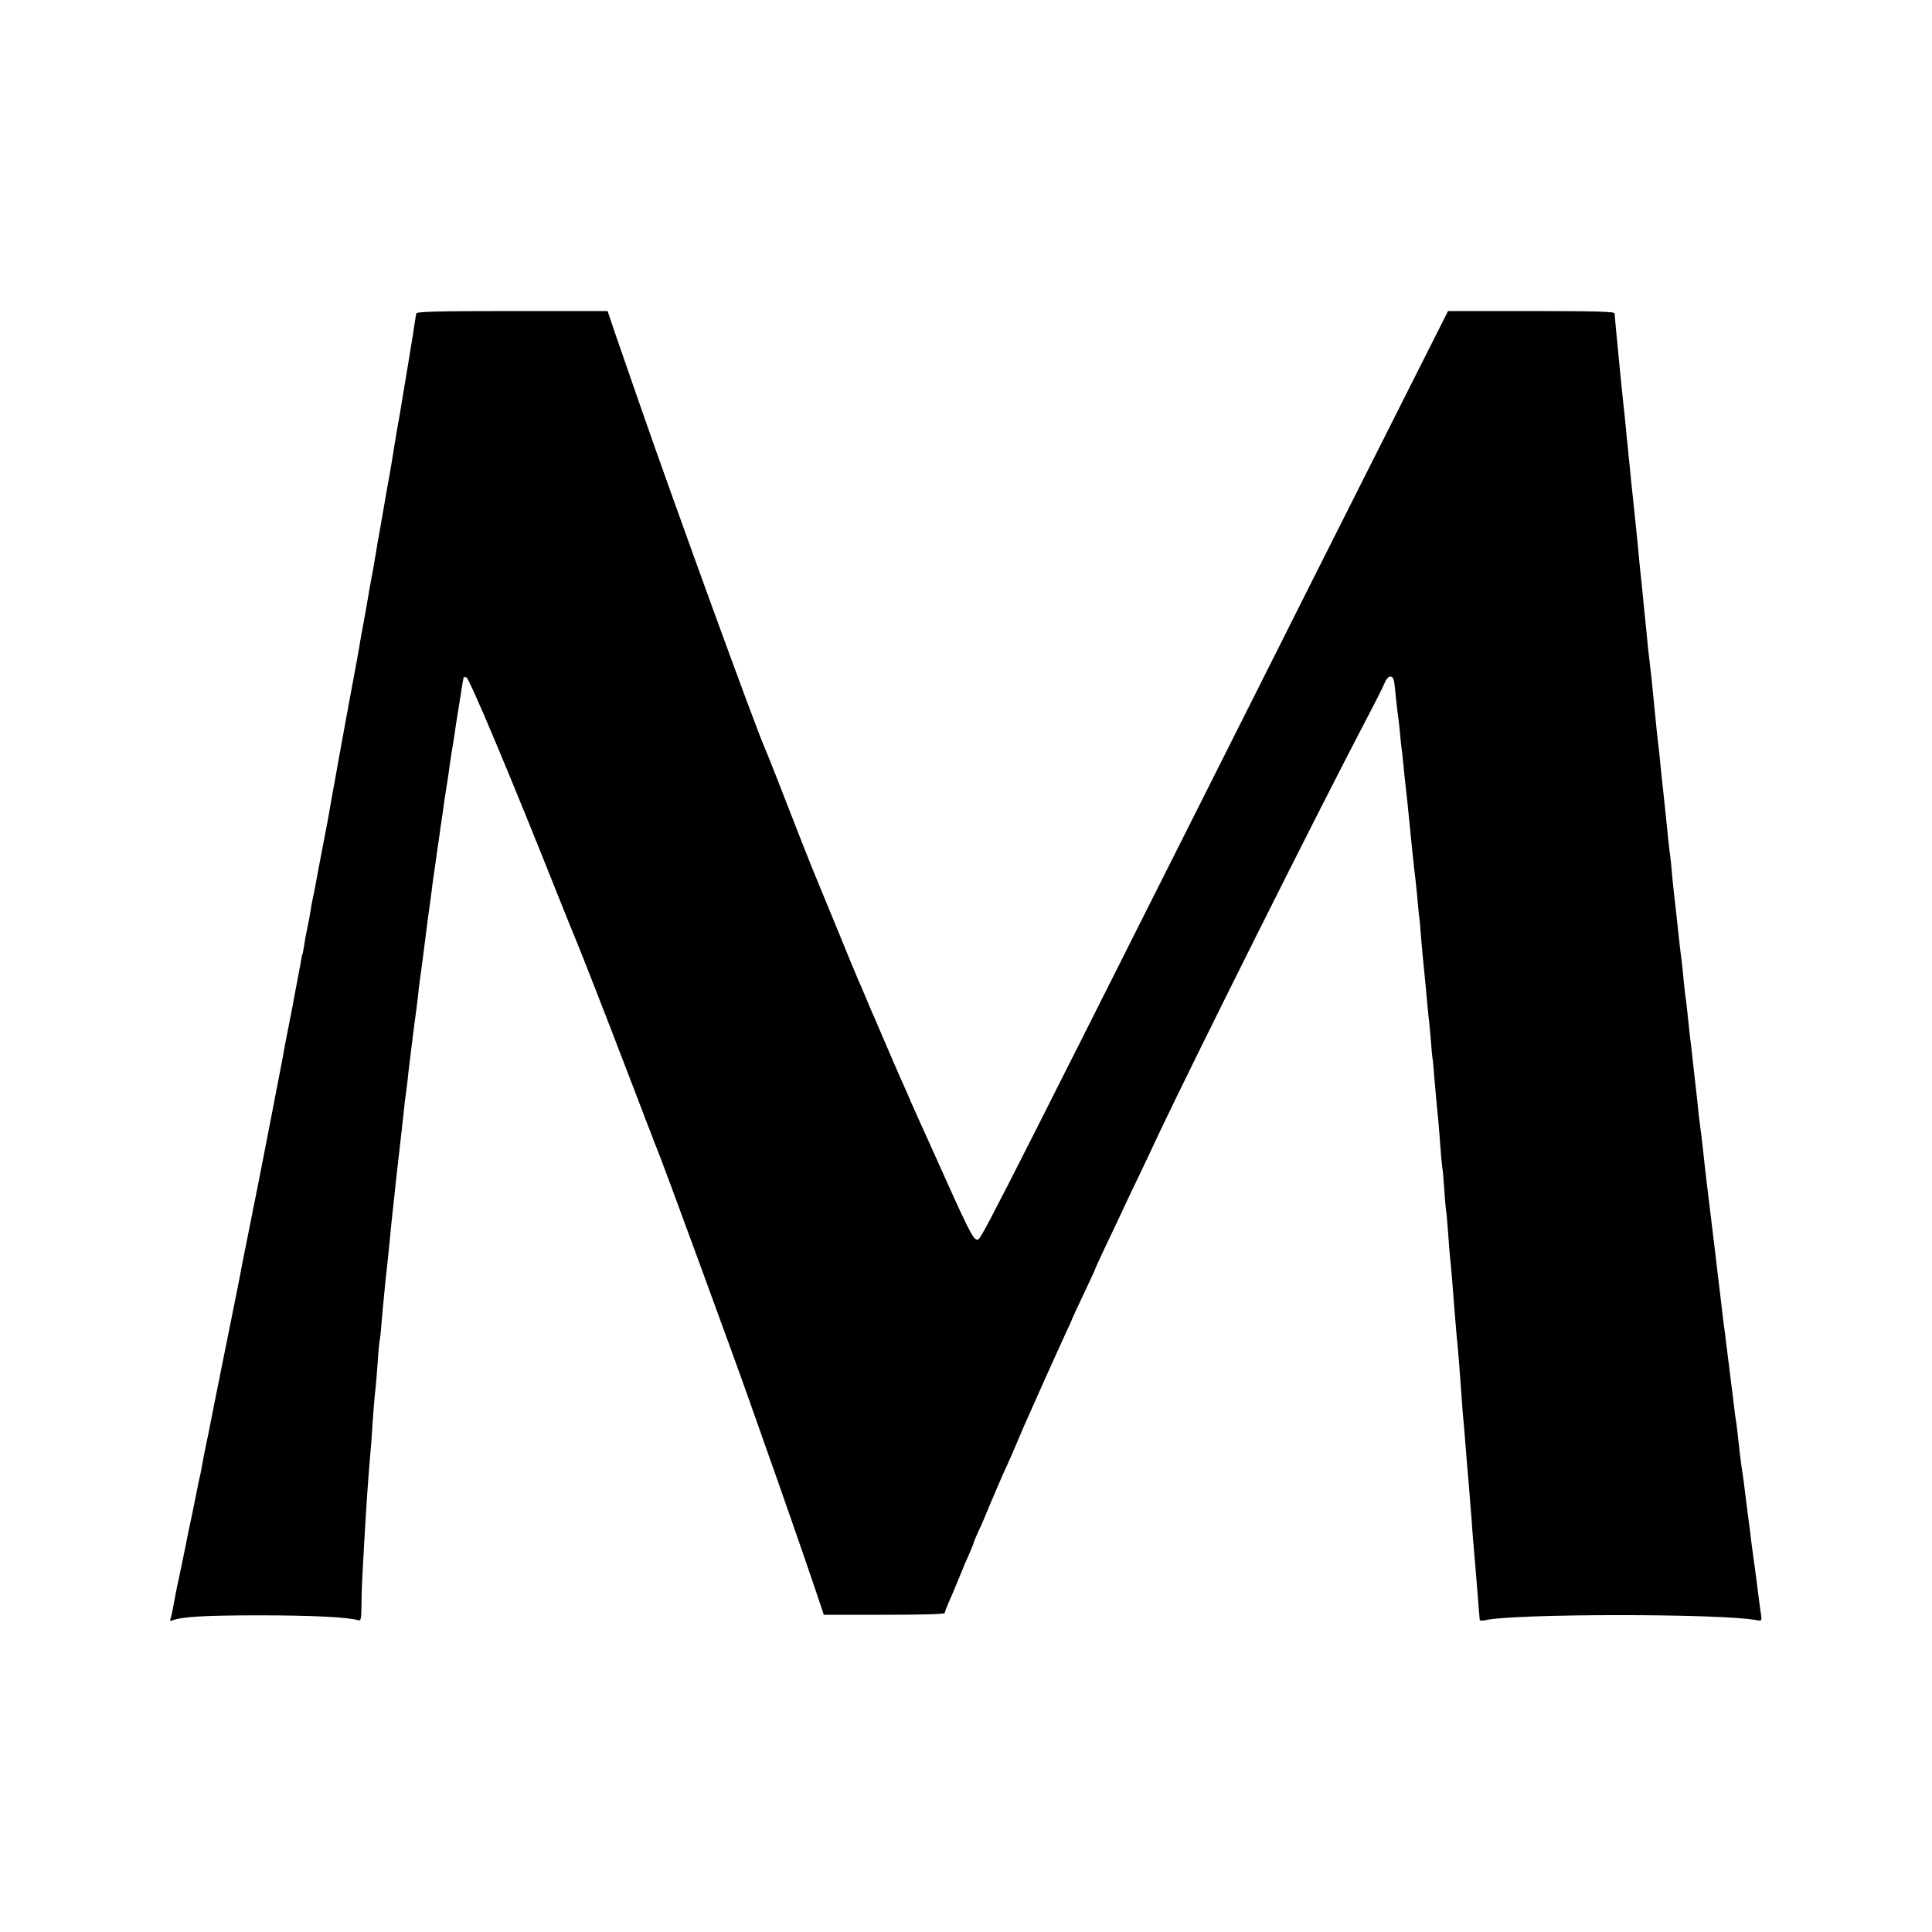
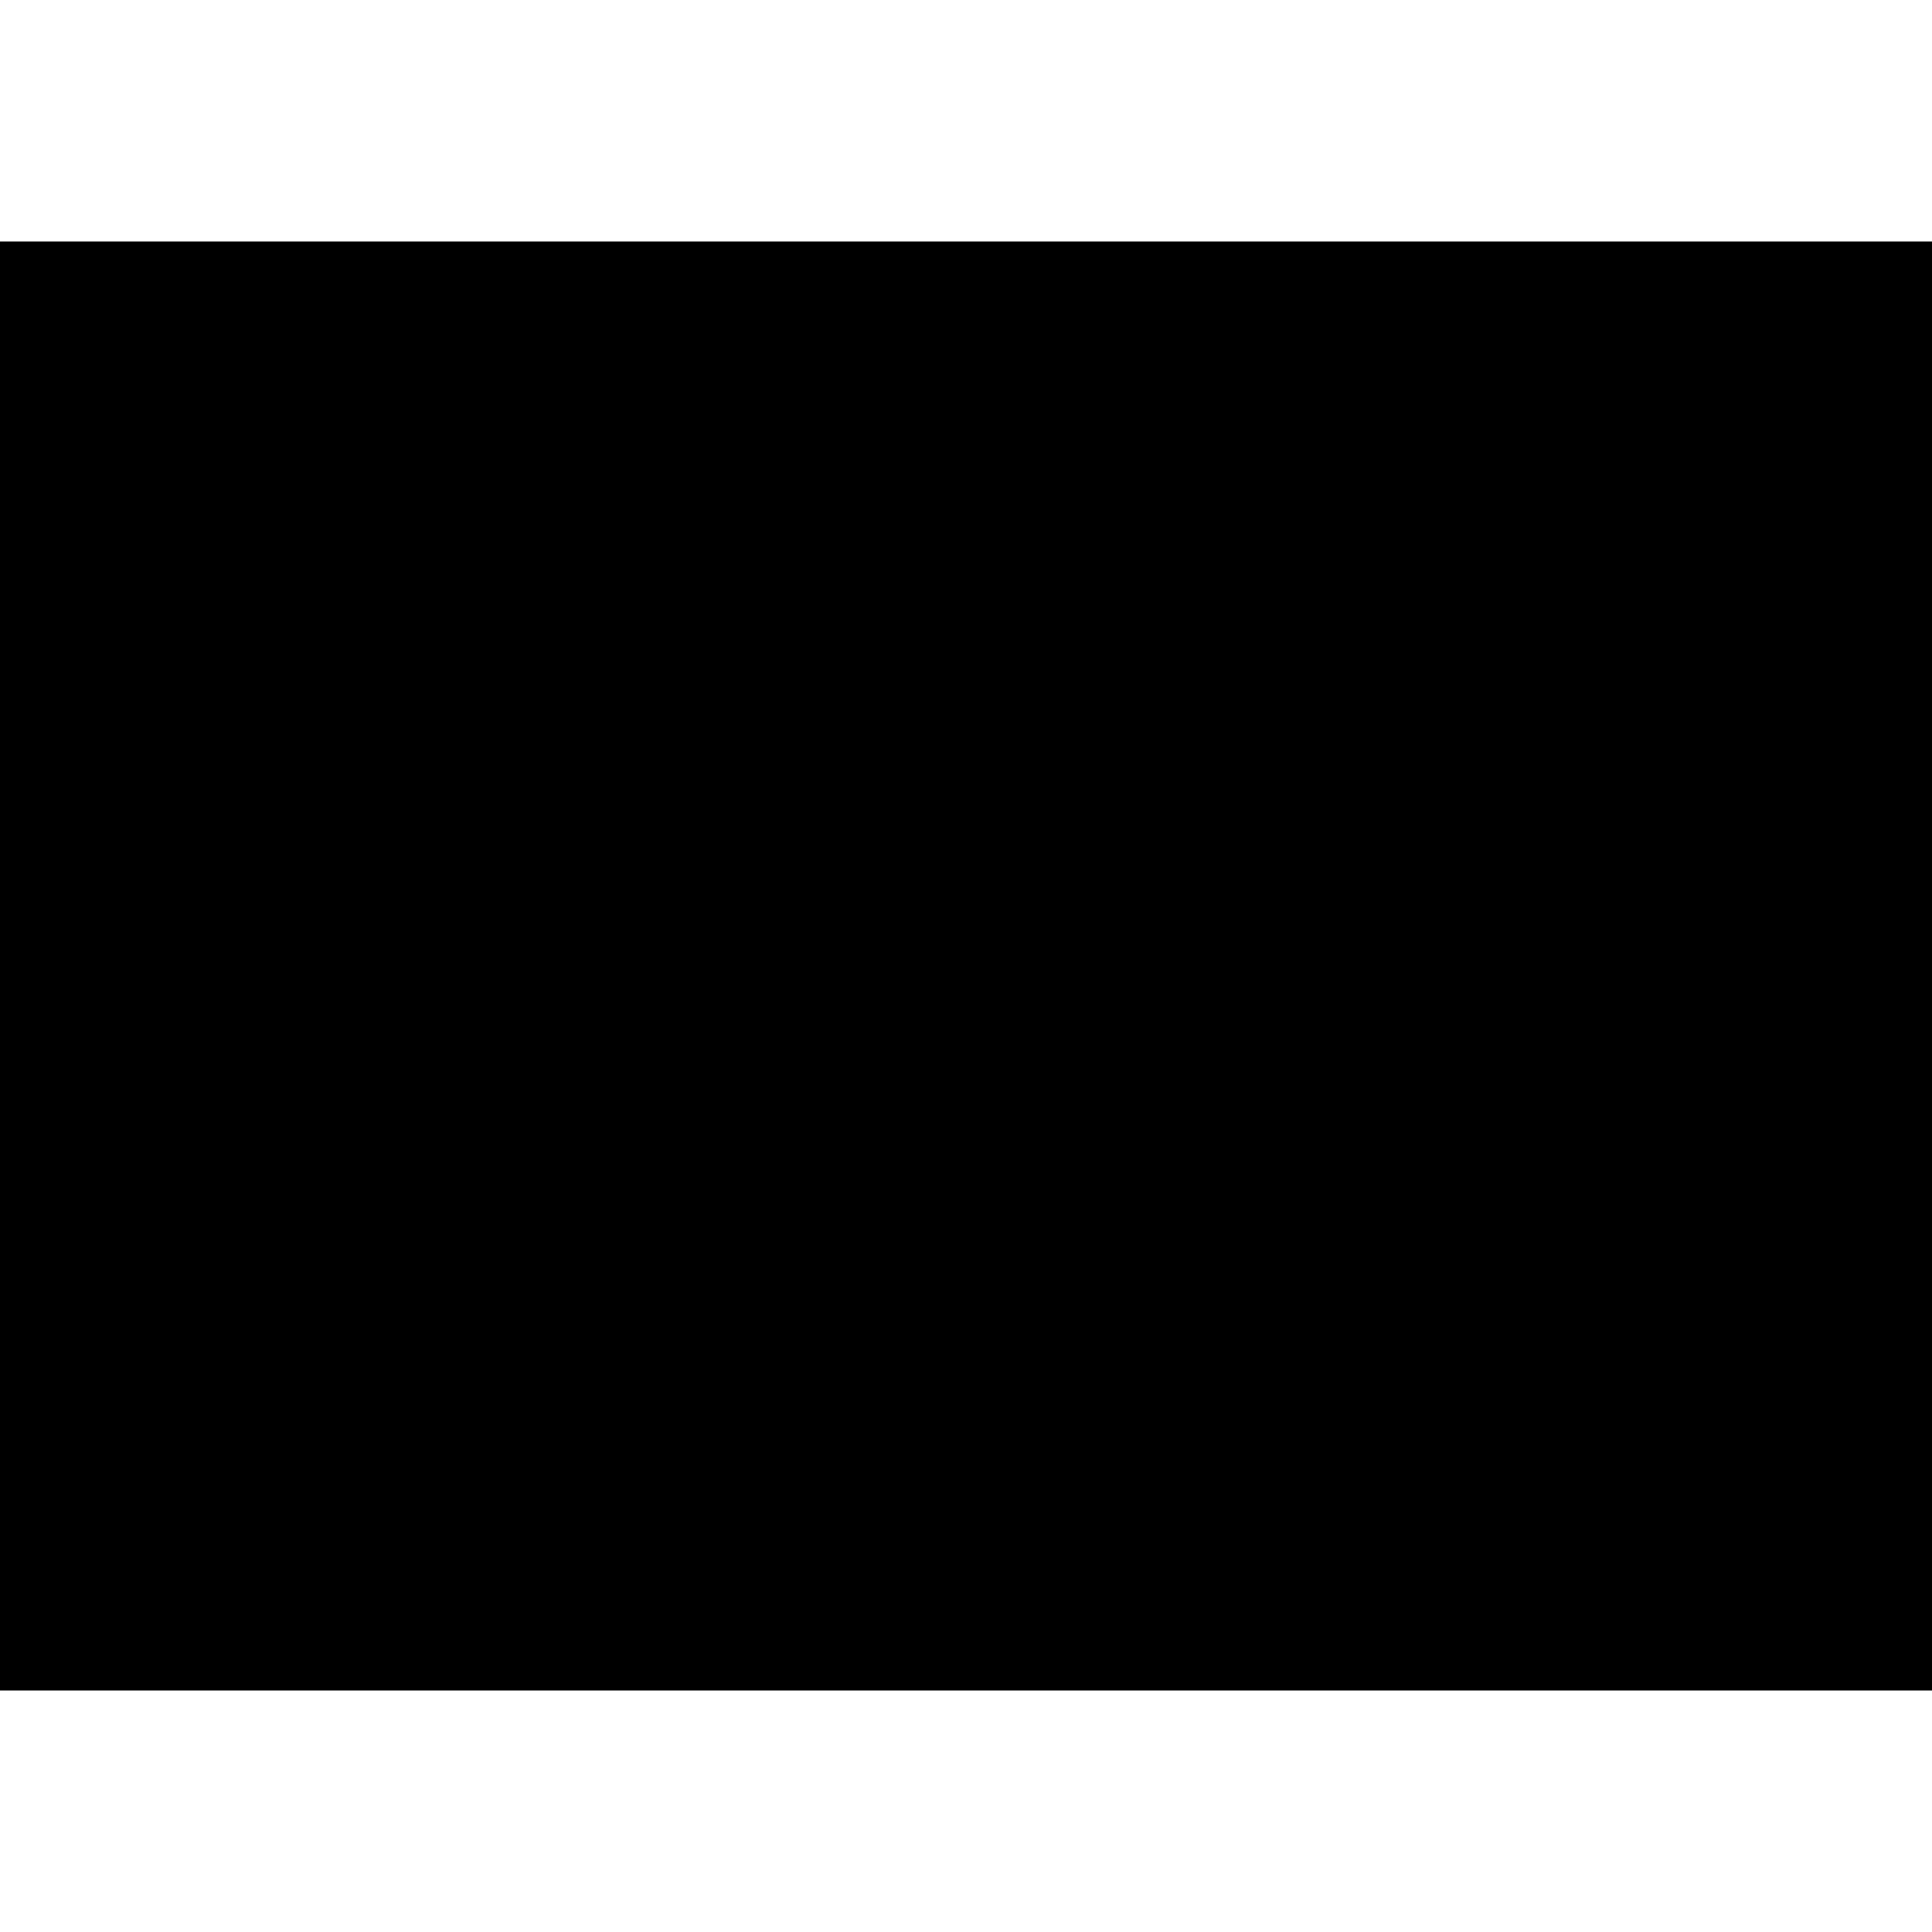
- <svg xmlns="http://www.w3.org/2000/svg" version="1.0" width="1000pt" height="1000pt" viewBox="0 0 1000 1000" preserveAspectRatio="xMidYMid meet">
-   <g transform="translate(0,1000) scale(0.1,-0.1)" fill="#000000" stroke="none">
-     <path d="M2155 8378 c-2 -7 -6 -31 -9 -53 -7 -45 -9 -63 -37 -230 -11 -66 -22 -133 -25 -150 -6 -40 -16 -95 -20 -120 -3 -11 -11 -63 -20 -115 -14 -90 -18 -111 -28 -170 -3 -14 -17 -92 -31 -175 -14 -82 -28 -161 -31 -175 -2 -14 -8 -52 -14 -85 -5 -33 -12 -71 -15 -85 -6 -28 -7 -36 -29 -165 -9 -49 -18 -101 -21 -115 -3 -14 -7 -38 -10 -55 -2 -16 -11 -66 -19 -110 -26 -141 -35 -189 -41 -220 -2 -16 -7 -41 -10 -54 -2 -13 -20 -112 -40 -220 -19 -108 -37 -205 -39 -216 -9 -52 -18 -102 -22 -125 -3 -14 -16 -81 -29 -150 -13 -69 -27 -141 -30 -160 -3 -19 -10 -53 -15 -75 -5 -22 -11 -57 -14 -77 -3 -21 -10 -57 -15 -80 -5 -24 -13 -63 -16 -88 -4 -24 -8 -47 -10 -50 -2 -3 -6 -23 -9 -45 -4 -22 -25 -134 -47 -250 -23 -115 -43 -219 -44 -230 -3 -19 -141 -729 -150 -770 -3 -11 -7 -31 -9 -45 -3 -14 -14 -72 -26 -130 -12 -58 -24 -118 -27 -135 -2 -16 -40 -207 -84 -423 -43 -215 -81 -402 -83 -415 -2 -12 -11 -56 -20 -97 -8 -41 -18 -91 -21 -110 -3 -19 -8 -42 -10 -50 -2 -8 -6 -26 -9 -40 -2 -14 -16 -81 -30 -150 -15 -69 -29 -136 -31 -150 -4 -21 -34 -166 -51 -245 -2 -11 -9 -46 -15 -78 -5 -32 -13 -65 -16 -74 -5 -12 -2 -15 10 -10 49 19 170 26 447 26 272 0 459 -9 513 -25 15 -5 17 4 18 78 1 84 2 107 13 303 13 226 19 315 31 460 4 39 8 95 10 125 5 87 15 212 20 245 2 17 6 73 10 125 3 52 8 102 10 110 2 8 7 51 10 95 4 44 8 94 10 110 6 67 16 162 20 195 2 19 7 67 11 105 4 39 8 81 9 95 5 45 25 234 30 278 3 23 7 62 10 87 3 25 7 64 10 88 8 72 16 140 20 182 3 22 7 56 10 75 2 19 7 55 9 80 6 53 34 280 42 331 2 20 7 59 10 85 2 27 7 60 9 74 2 14 14 99 25 190 11 91 23 176 25 190 2 14 7 48 10 75 3 28 8 61 10 75 2 14 7 45 10 70 3 25 8 56 10 70 2 14 7 45 10 70 3 25 8 56 10 70 2 14 7 45 10 70 3 25 10 70 15 100 5 30 12 75 15 100 3 25 10 70 15 100 5 30 12 73 15 95 3 23 7 50 9 60 2 11 9 56 16 100 7 44 14 87 15 95 2 8 4 18 4 22 1 4 7 5 15 2 16 -6 235 -527 480 -1144 43 -107 82 -204 87 -215 15 -34 174 -441 244 -625 37 -96 78 -203 91 -237 13 -35 35 -93 50 -130 14 -38 29 -77 34 -88 23 -52 400 -1081 477 -1300 19 -55 60 -170 90 -255 69 -193 190 -541 251 -721 l46 -137 313 0 c187 0 313 3 313 9 0 5 9 28 19 52 11 23 36 83 56 132 20 50 45 109 56 132 10 24 19 45 19 49 0 3 11 29 24 57 14 29 41 92 61 142 21 49 48 112 60 140 45 98 63 141 89 202 14 35 37 86 50 115 13 29 52 116 86 193 35 77 80 178 101 223 22 46 39 85 39 87 0 1 27 60 60 129 33 70 60 128 60 131 0 2 22 50 49 107 27 56 67 141 89 188 22 47 64 137 95 200 30 63 75 158 99 210 211 443 824 1668 1077 2150 39 74 78 152 87 173 10 24 22 37 32 35 16 -3 18 -10 27 -108 4 -36 8 -76 11 -90 2 -14 6 -54 10 -90 3 -36 7 -75 9 -88 2 -13 7 -53 10 -90 3 -37 8 -80 10 -97 2 -16 6 -57 10 -90 3 -33 8 -78 10 -100 2 -22 9 -89 15 -150 6 -60 13 -121 15 -135 2 -14 6 -56 10 -95 3 -38 8 -86 10 -105 3 -19 7 -62 9 -95 3 -33 7 -85 10 -115 8 -75 13 -133 21 -215 3 -38 8 -86 10 -105 3 -19 7 -70 11 -113 3 -43 7 -87 9 -97 2 -10 6 -54 9 -97 6 -70 13 -149 22 -238 1 -16 6 -68 9 -115 3 -47 8 -97 10 -111 3 -14 7 -63 10 -109 3 -46 7 -95 9 -109 3 -14 7 -66 11 -116 3 -49 8 -108 10 -130 3 -22 7 -69 10 -105 12 -156 15 -189 20 -250 3 -36 7 -85 10 -110 4 -41 8 -94 21 -270 2 -36 6 -87 9 -115 3 -27 7 -81 10 -120 7 -92 13 -154 20 -240 3 -38 7 -95 10 -125 4 -65 14 -187 20 -250 2 -25 7 -85 11 -135 7 -89 11 -142 13 -159 1 -4 11 -6 24 -3 142 36 1234 36 1409 1 25 -5 27 -3 24 23 -3 15 -14 100 -25 188 -12 88 -24 178 -27 200 -2 22 -7 56 -9 75 -3 19 -7 53 -10 75 -5 41 -11 88 -20 160 -3 22 -8 56 -11 75 -7 49 -12 96 -19 160 -3 30 -8 66 -10 80 -3 14 -7 48 -10 75 -3 28 -8 64 -10 80 -2 17 -7 53 -10 80 -3 28 -8 64 -10 80 -2 17 -7 53 -10 80 -3 28 -8 64 -10 80 -3 17 -7 53 -10 80 -3 28 -10 84 -15 125 -5 41 -12 98 -15 125 -3 28 -7 66 -10 85 -2 19 -11 94 -20 165 -9 72 -18 146 -20 165 -2 19 -7 58 -10 85 -14 133 -27 235 -30 255 -1 8 -6 47 -9 85 -4 39 -10 90 -13 115 -3 25 -6 56 -8 70 -2 25 -13 117 -20 175 -2 17 -6 59 -10 95 -4 36 -8 76 -11 90 -2 14 -6 54 -10 90 -3 36 -7 76 -9 90 -4 29 -15 120 -20 170 -3 34 -13 121 -21 190 -2 19 -7 64 -10 100 -3 36 -7 76 -9 90 -5 30 -11 92 -25 230 -6 58 -13 121 -15 140 -2 19 -7 62 -10 95 -3 33 -7 74 -9 90 -5 35 -15 130 -21 195 -16 167 -17 174 -29 275 -3 22 -8 69 -11 105 -4 36 -8 81 -10 100 -2 19 -7 64 -10 100 -3 36 -8 81 -10 100 -2 19 -7 62 -10 95 -6 67 -10 111 -29 290 -13 118 -17 164 -21 205 -3 25 -7 65 -9 90 -3 25 -8 74 -11 110 -4 36 -8 83 -11 105 -12 110 -46 462 -47 483 0 9 -93 12 -431 12 l-431 0 -321 -637 c-177 -351 -559 -1110 -849 -1688 -1282 -2550 -1248 -2482 -1268 -2481 -21 1 -46 52 -229 461 -27 61 -59 130 -70 155 -11 25 -28 63 -38 85 -9 22 -26 60 -37 85 -11 25 -49 110 -83 190 -34 80 -68 159 -75 175 -8 17 -28 64 -45 105 -17 41 -38 89 -45 105 -7 17 -55 131 -105 255 -51 124 -98 239 -105 255 -16 36 -125 313 -201 510 -30 77 -59 149 -64 160 -41 88 -468 1261 -648 1780 -50 143 -108 311 -129 372 l-38 113 -493 0 c-385 0 -494 -3 -497 -12z" />
+ <svg xmlns="http://www.w3.org/2000/svg" version="1.0" width="3264pt" height="3264pt" viewBox="0 0 3264 3264" preserveAspectRatio="xMidYMid meet">
+   <g transform="translate(0,3264) scale(0.1,-0.1)" fill="#000000" stroke="none">
+     <path d="M0 16320 l0 -12240 16320 0 16320 0 0 12240 0 12240 -16320 0 -16320 0 0 -12240z" />
  </g>
</svg>
